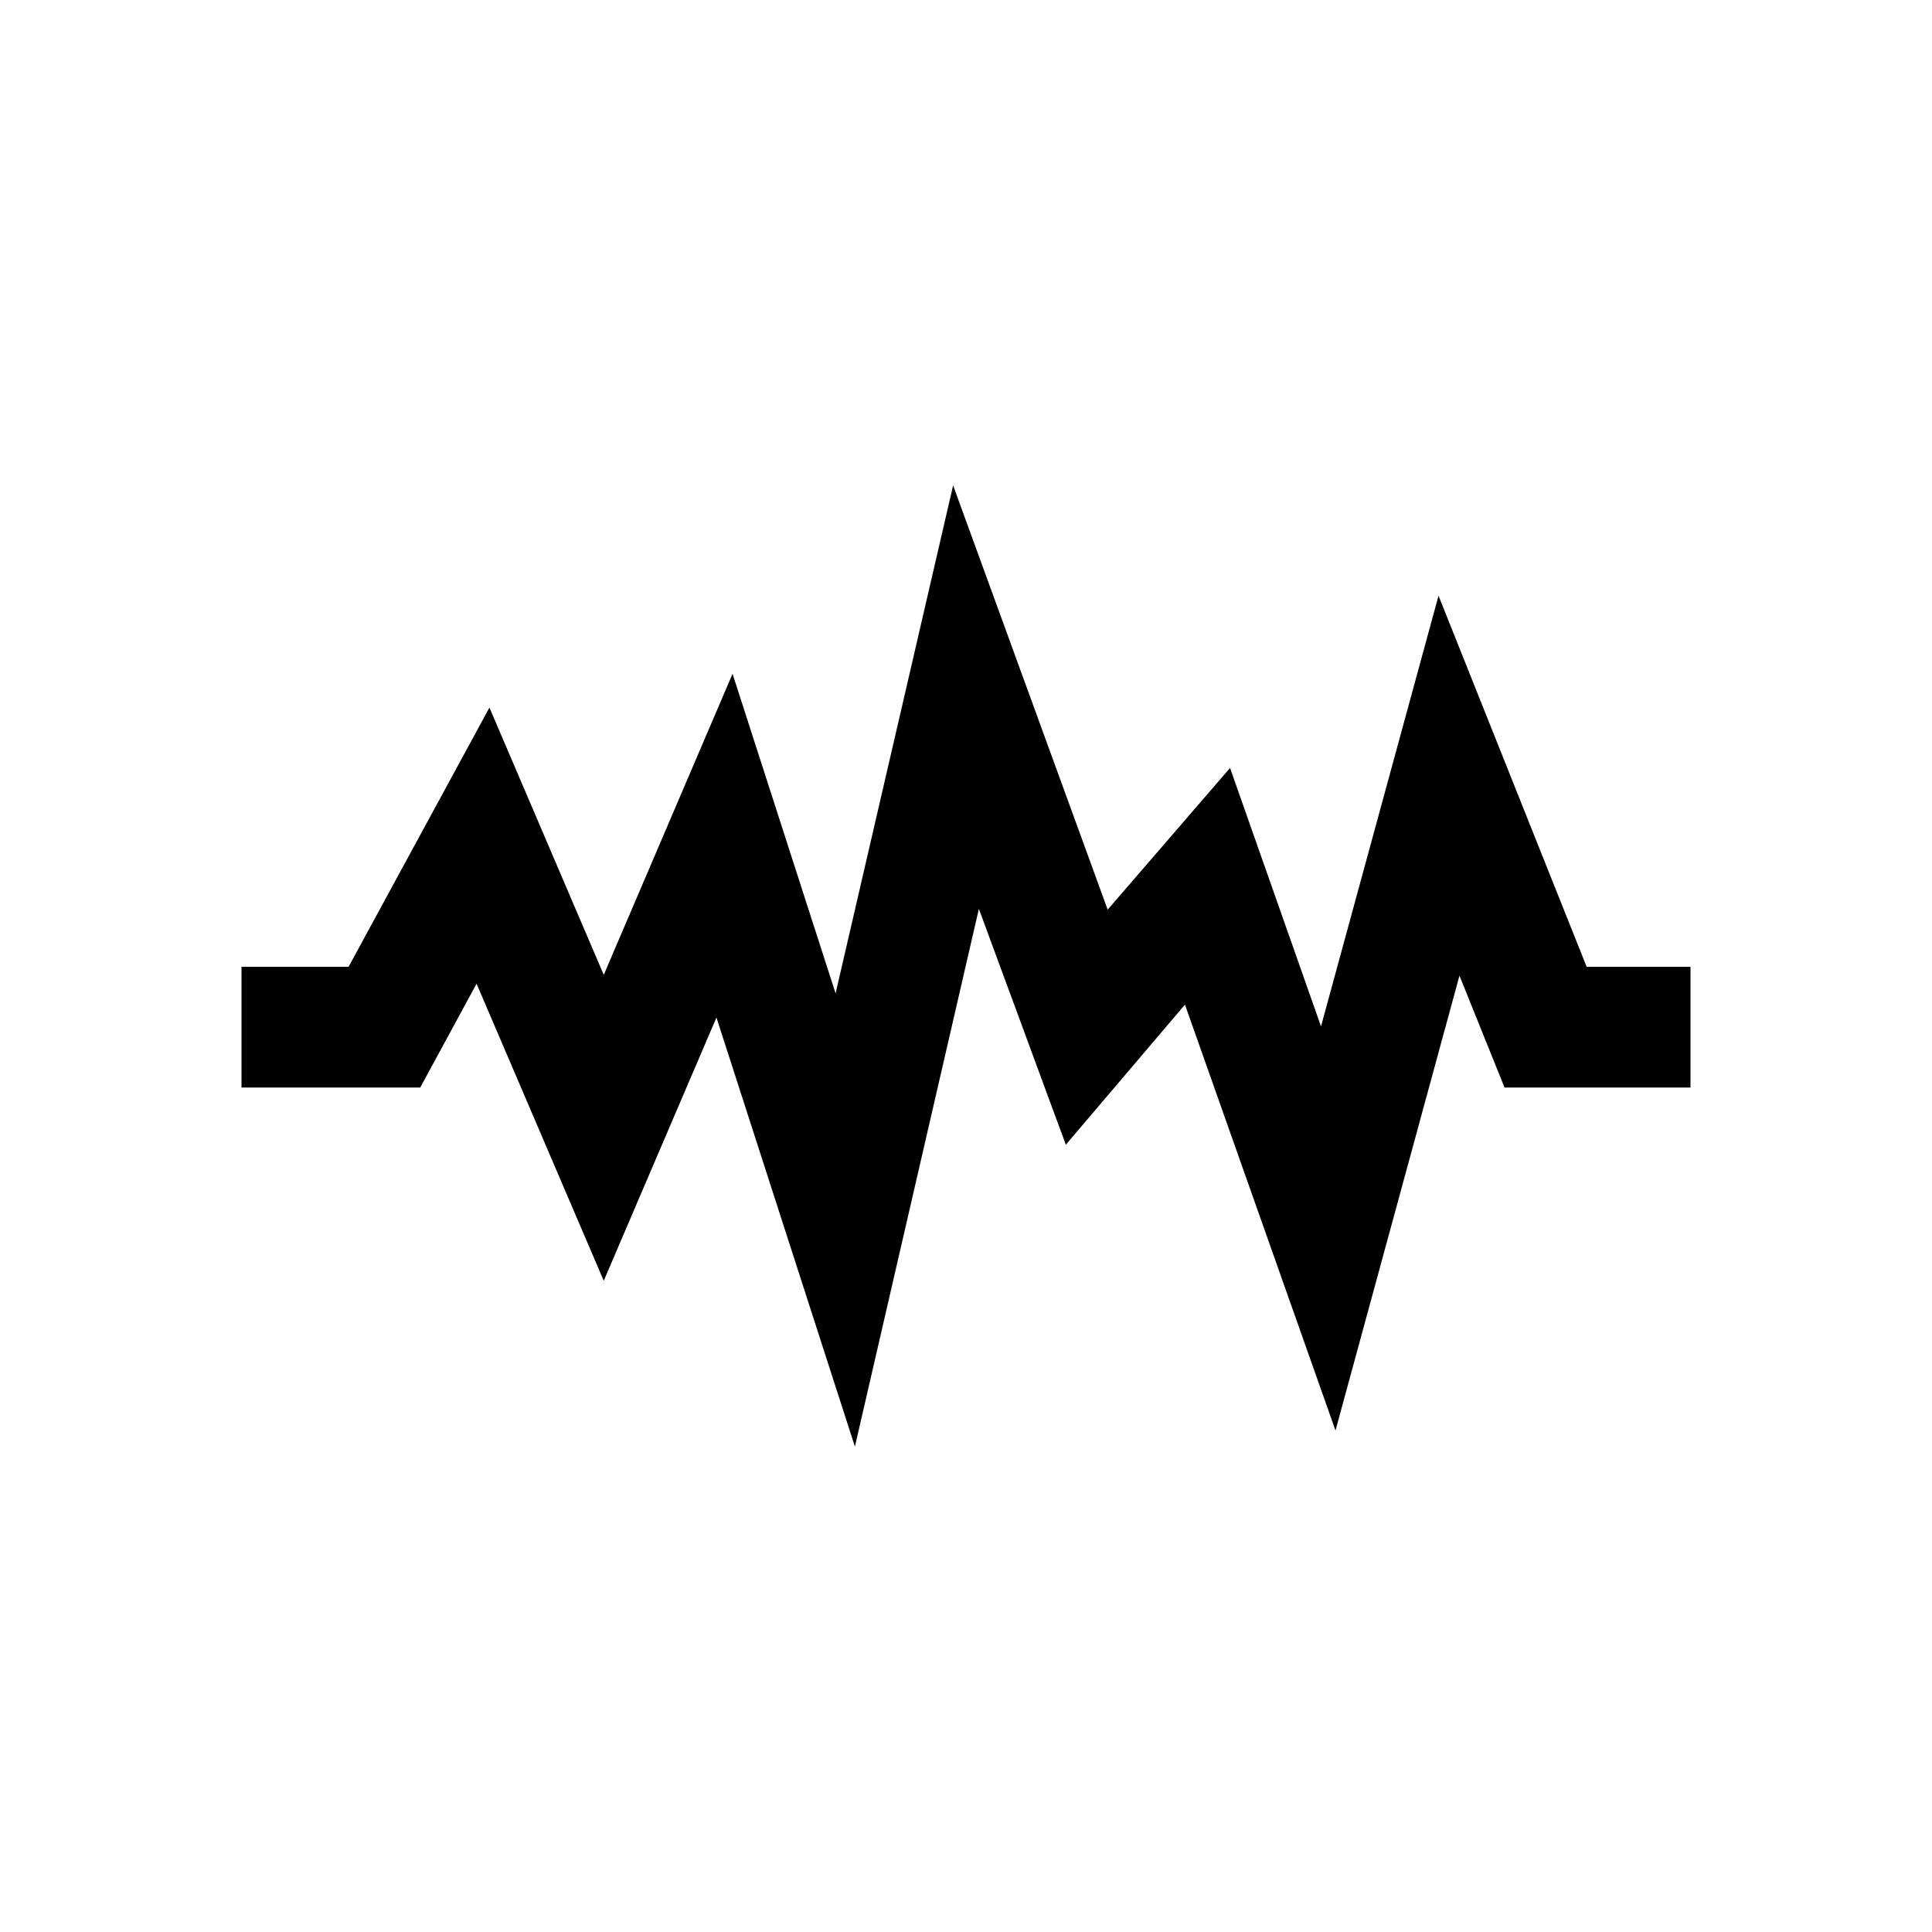
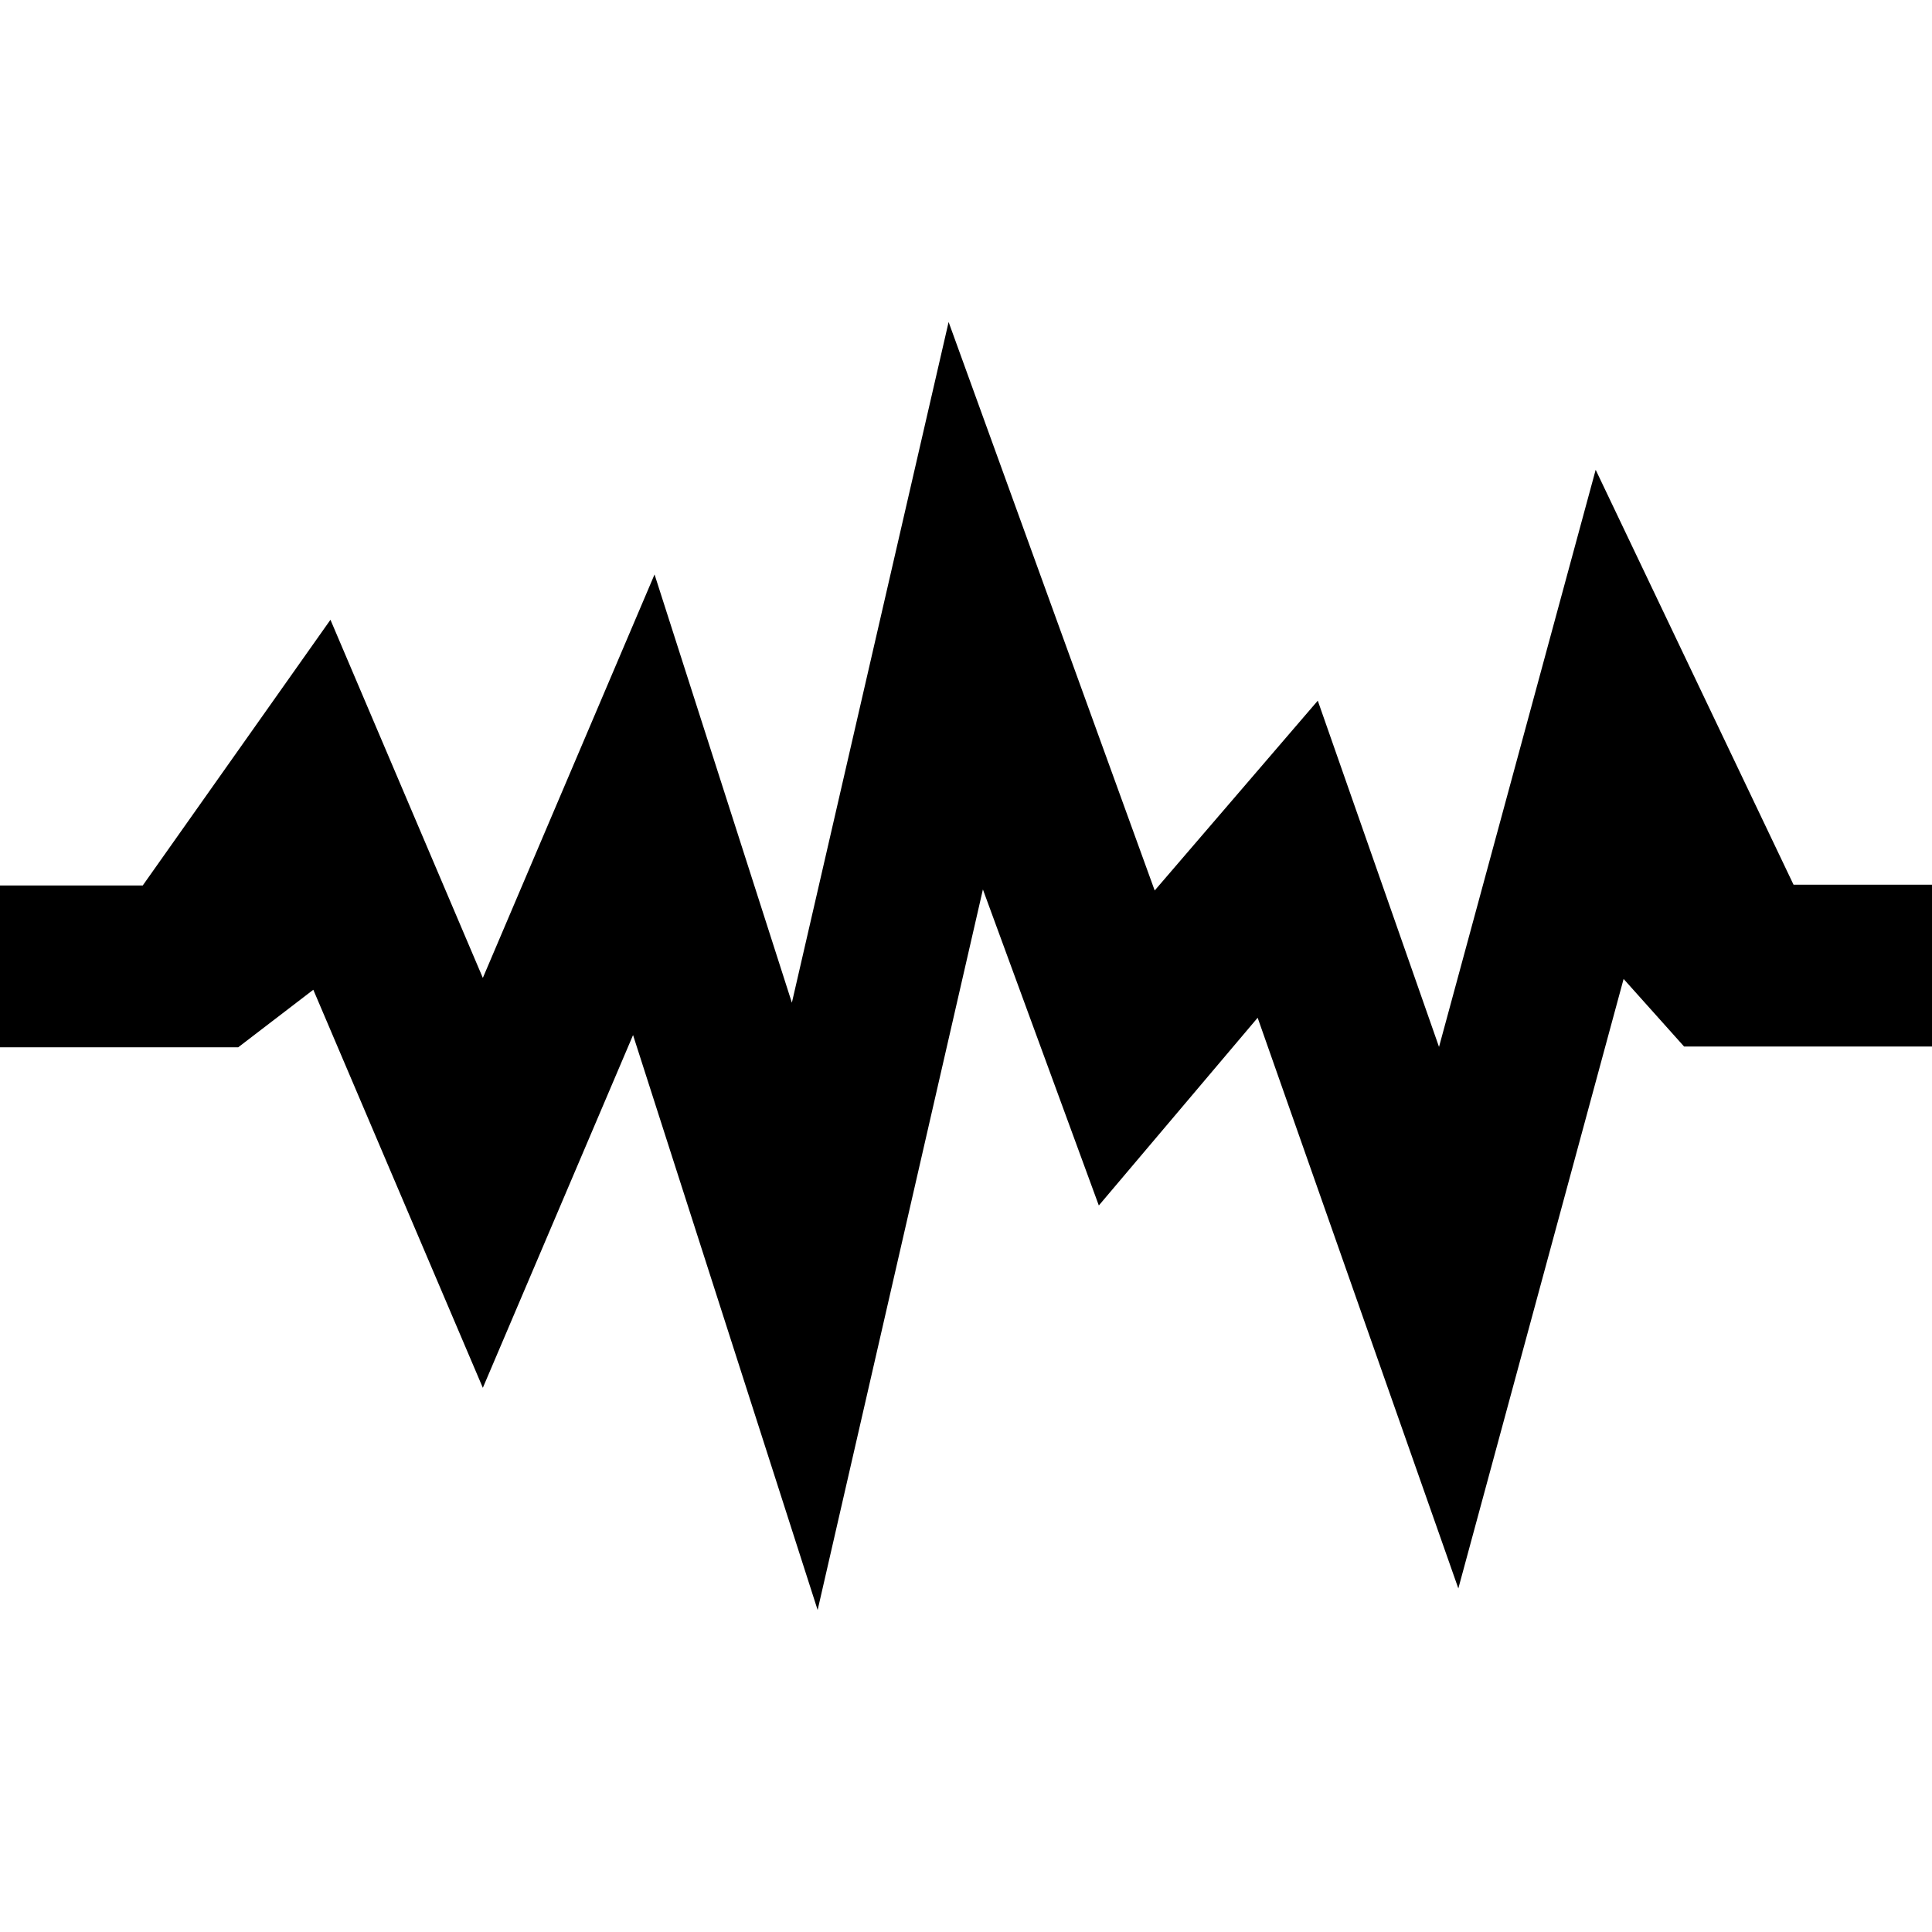
- <svg xmlns="http://www.w3.org/2000/svg" width="100%" height="100%" viewBox="0 0 24 24" fill="currentColor" stroke="none">
-   <path d="M20.56 13.51H21V13.07V12.01H19.94H19.85H19.71L17.87 7.4L16.41 12.75L15.28 9.54L13.76 11.3L11.84 6.03L10.38 12.34L9.1 8.37L7.5 12.11L6.08 8.79L4.33 12.01H4.2H4.17H3V12.99V13.51H3.63H5.22L5.92 12.22L7.5 15.91L8.9 12.64L10.62 17.97L12.16 11.29L13.24 14.22L14.72 12.48L16.59 17.77L18.13 12.12L18.69 13.51H20.56Z" />
+ <svg xmlns="http://www.w3.org/2000/svg" width="100%" height="100%" viewBox="0 -4 24 24" fill="currentColor" stroke="none">
+   <path d="M23.413 9H24V6.99h-1.72l-2.458-5.154-1.946 7.169-1.506-4.301-2.026 2.358L11.784 0 9.837 8.456l-1.706-5.32-2.133 5.012-1.893-4.449L1.773 7H0v2.01h2.959l.933-.715 2.106 4.945 1.866-4.382L10.157 16l2.053-8.951 1.44 3.926 1.973-2.332 2.493 7.089 2.053-7.571L20.92 9z" />
</svg>
